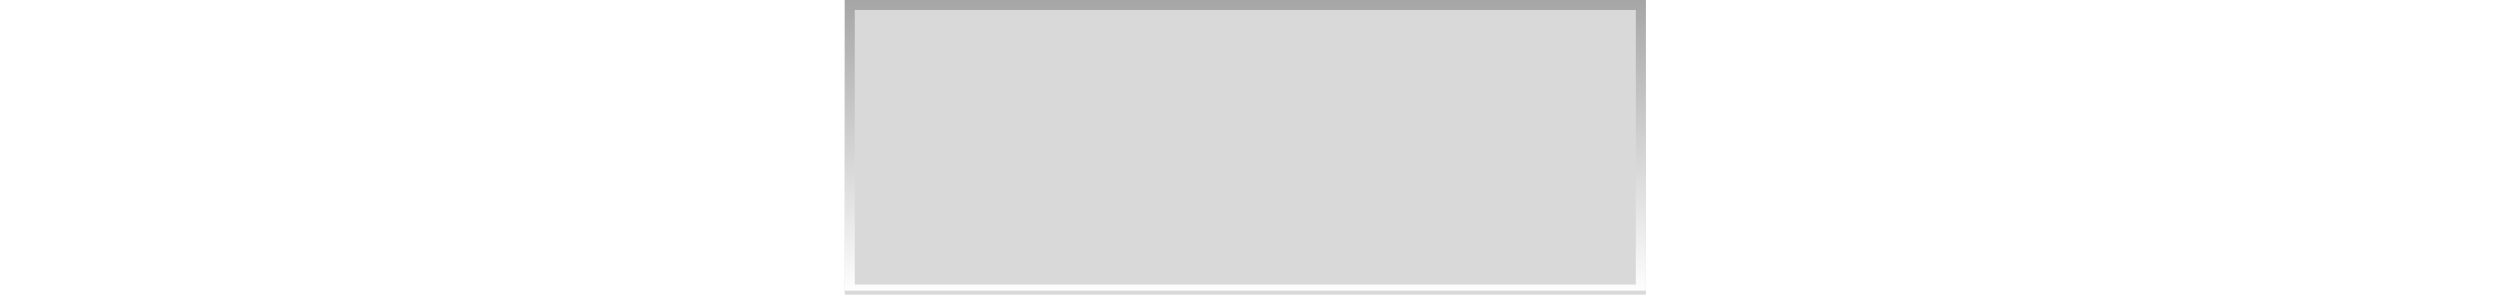
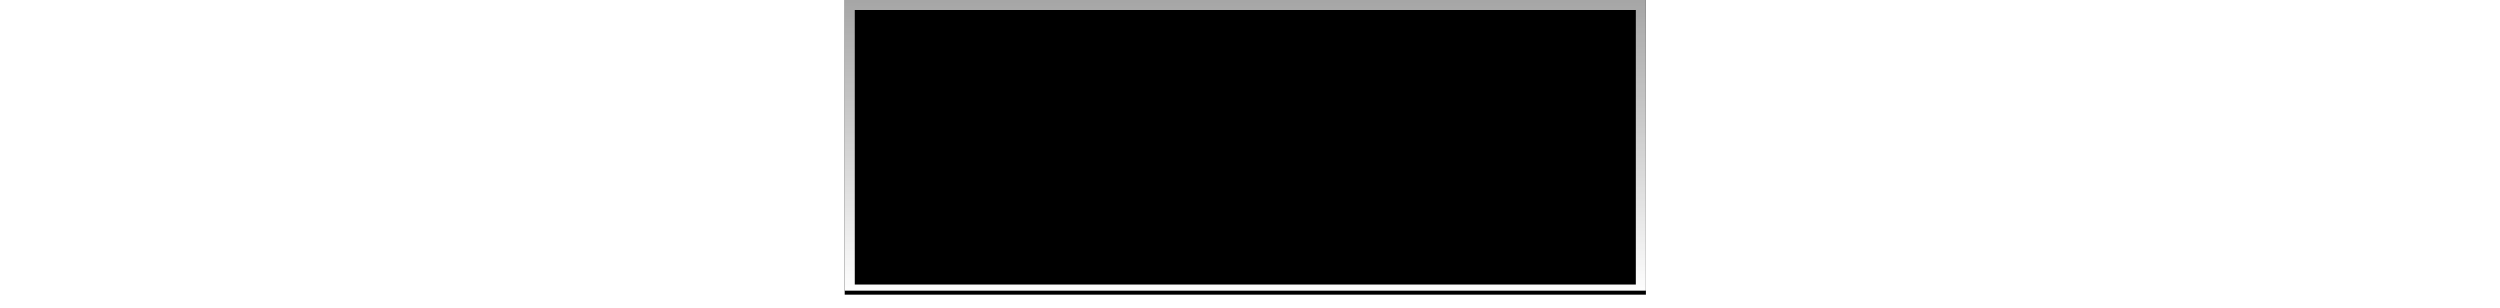
<svg xmlns="http://www.w3.org/2000/svg" width="244" zoomAndPan="magnify" viewBox="0 0 183 22.5" height="30" preserveAspectRatio="xMidYMid meet" version="1.0">
  <defs>
    <clipPath id="c112b1aec5">
      <path d="M 120.41 0 L 180.32 0 L 180.32 21.57 L 120.41 21.57 Z M 120.41 0 " clip-rule="nonzero" />
    </clipPath>
    <clipPath id="b5dc412551">
      <path d="M 179.609 7.191 C 180.039 8.297 180.32 9.555 180.32 10.789 C 180.32 12.023 180.078 13.211 179.648 14.305 C 179.637 14.328 179.637 14.352 179.621 14.375 C 177.906 18.484 173.375 21.512 167.426 21.57 L 120.48 21.57 L 120.48 0 L 167.391 0 C 173.402 0.059 177.934 3.039 179.609 7.191 Z M 179.609 7.191 " clip-rule="nonzero" />
    </clipPath>
    <clipPath id="55c309c331">
      <path d="M 120.242 0 L 180.316 0 L 180.316 21.277 L 120.242 21.277 Z M 120.242 0 " clip-rule="nonzero" />
    </clipPath>
    <clipPath id="184af5a81b">
      <path d="M 179.605 7.191 C 180.035 8.293 180.316 9.555 180.316 10.785 C 180.316 12.02 180.074 13.207 179.645 14.301 C 179.633 14.324 179.633 14.348 179.617 14.371 C 177.902 18.48 173.371 21.504 167.422 21.562 L 120.496 21.562 L 120.496 0 L 167.387 0 C 173.398 0.059 177.93 3.035 179.605 7.191 Z M 179.605 7.191 " clip-rule="nonzero" />
    </clipPath>
    <linearGradient x1="0.002" gradientTransform="matrix(0.644708, 0, 0, 0.644708, 0.000000265437, -0.0000122605)" y1="63.232" x2="44.982" gradientUnits="userSpaceOnUse" y2="63.232" id="5216bf5469">
      <stop stop-opacity="1" stop-color="rgb(65.102%, 65.102%, 65.102%)" offset="0" />
      <stop stop-opacity="1" stop-color="rgb(65.236%, 65.236%, 65.236%)" offset="0.008" />
      <stop stop-opacity="1" stop-color="rgb(65.504%, 65.504%, 65.504%)" offset="0.016" />
      <stop stop-opacity="1" stop-color="rgb(65.773%, 65.773%, 65.773%)" offset="0.023" />
      <stop stop-opacity="1" stop-color="rgb(66.043%, 66.043%, 66.043%)" offset="0.031" />
      <stop stop-opacity="1" stop-color="rgb(66.312%, 66.312%, 66.312%)" offset="0.039" />
      <stop stop-opacity="1" stop-color="rgb(66.58%, 66.58%, 66.58%)" offset="0.047" />
      <stop stop-opacity="1" stop-color="rgb(66.85%, 66.85%, 66.85%)" offset="0.055" />
      <stop stop-opacity="1" stop-color="rgb(67.119%, 67.119%, 67.119%)" offset="0.062" />
      <stop stop-opacity="1" stop-color="rgb(67.387%, 67.387%, 67.387%)" offset="0.07" />
      <stop stop-opacity="1" stop-color="rgb(67.656%, 67.656%, 67.656%)" offset="0.078" />
      <stop stop-opacity="1" stop-color="rgb(67.926%, 67.926%, 67.926%)" offset="0.086" />
      <stop stop-opacity="1" stop-color="rgb(68.195%, 68.195%, 68.195%)" offset="0.094" />
      <stop stop-opacity="1" stop-color="rgb(68.463%, 68.463%, 68.463%)" offset="0.102" />
      <stop stop-opacity="1" stop-color="rgb(68.733%, 68.733%, 68.733%)" offset="0.109" />
      <stop stop-opacity="1" stop-color="rgb(69.002%, 69.002%, 69.002%)" offset="0.117" />
      <stop stop-opacity="1" stop-color="rgb(69.27%, 69.27%, 69.27%)" offset="0.125" />
      <stop stop-opacity="1" stop-color="rgb(69.54%, 69.54%, 69.54%)" offset="0.133" />
      <stop stop-opacity="1" stop-color="rgb(69.809%, 69.809%, 69.809%)" offset="0.141" />
      <stop stop-opacity="1" stop-color="rgb(70.078%, 70.078%, 70.078%)" offset="0.148" />
      <stop stop-opacity="1" stop-color="rgb(70.346%, 70.346%, 70.346%)" offset="0.156" />
      <stop stop-opacity="1" stop-color="rgb(70.616%, 70.616%, 70.616%)" offset="0.164" />
      <stop stop-opacity="1" stop-color="rgb(70.885%, 70.885%, 70.885%)" offset="0.172" />
      <stop stop-opacity="1" stop-color="rgb(71.153%, 71.153%, 71.153%)" offset="0.18" />
      <stop stop-opacity="1" stop-color="rgb(71.423%, 71.423%, 71.423%)" offset="0.188" />
      <stop stop-opacity="1" stop-color="rgb(71.692%, 71.692%, 71.692%)" offset="0.195" />
      <stop stop-opacity="1" stop-color="rgb(71.96%, 71.96%, 71.96%)" offset="0.203" />
      <stop stop-opacity="1" stop-color="rgb(72.231%, 72.231%, 72.231%)" offset="0.211" />
      <stop stop-opacity="1" stop-color="rgb(72.499%, 72.499%, 72.499%)" offset="0.219" />
      <stop stop-opacity="1" stop-color="rgb(72.768%, 72.768%, 72.768%)" offset="0.227" />
      <stop stop-opacity="1" stop-color="rgb(73.038%, 73.038%, 73.038%)" offset="0.234" />
      <stop stop-opacity="1" stop-color="rgb(73.306%, 73.306%, 73.306%)" offset="0.242" />
      <stop stop-opacity="1" stop-color="rgb(73.575%, 73.575%, 73.575%)" offset="0.25" />
      <stop stop-opacity="1" stop-color="rgb(73.843%, 73.843%, 73.843%)" offset="0.258" />
      <stop stop-opacity="1" stop-color="rgb(74.113%, 74.113%, 74.113%)" offset="0.266" />
      <stop stop-opacity="1" stop-color="rgb(74.382%, 74.382%, 74.382%)" offset="0.273" />
      <stop stop-opacity="1" stop-color="rgb(74.651%, 74.651%, 74.651%)" offset="0.281" />
      <stop stop-opacity="1" stop-color="rgb(74.921%, 74.921%, 74.921%)" offset="0.289" />
      <stop stop-opacity="1" stop-color="rgb(75.189%, 75.189%, 75.189%)" offset="0.297" />
      <stop stop-opacity="1" stop-color="rgb(75.458%, 75.458%, 75.458%)" offset="0.305" />
      <stop stop-opacity="1" stop-color="rgb(75.728%, 75.728%, 75.728%)" offset="0.312" />
      <stop stop-opacity="1" stop-color="rgb(75.996%, 75.996%, 75.996%)" offset="0.32" />
      <stop stop-opacity="1" stop-color="rgb(76.265%, 76.265%, 76.265%)" offset="0.328" />
      <stop stop-opacity="1" stop-color="rgb(76.535%, 76.535%, 76.535%)" offset="0.336" />
      <stop stop-opacity="1" stop-color="rgb(76.804%, 76.804%, 76.804%)" offset="0.344" />
      <stop stop-opacity="1" stop-color="rgb(77.072%, 77.072%, 77.072%)" offset="0.352" />
      <stop stop-opacity="1" stop-color="rgb(77.341%, 77.341%, 77.341%)" offset="0.359" />
      <stop stop-opacity="1" stop-color="rgb(77.611%, 77.611%, 77.611%)" offset="0.367" />
      <stop stop-opacity="1" stop-color="rgb(77.879%, 77.879%, 77.879%)" offset="0.375" />
      <stop stop-opacity="1" stop-color="rgb(78.148%, 78.148%, 78.148%)" offset="0.383" />
      <stop stop-opacity="1" stop-color="rgb(78.418%, 78.418%, 78.418%)" offset="0.391" />
      <stop stop-opacity="1" stop-color="rgb(78.687%, 78.687%, 78.687%)" offset="0.398" />
      <stop stop-opacity="1" stop-color="rgb(78.955%, 78.955%, 78.955%)" offset="0.406" />
      <stop stop-opacity="1" stop-color="rgb(79.225%, 79.225%, 79.225%)" offset="0.414" />
      <stop stop-opacity="1" stop-color="rgb(79.494%, 79.494%, 79.494%)" offset="0.422" />
      <stop stop-opacity="1" stop-color="rgb(79.762%, 79.762%, 79.762%)" offset="0.43" />
      <stop stop-opacity="1" stop-color="rgb(80.031%, 80.031%, 80.031%)" offset="0.438" />
      <stop stop-opacity="1" stop-color="rgb(80.301%, 80.301%, 80.301%)" offset="0.445" />
      <stop stop-opacity="1" stop-color="rgb(80.569%, 80.569%, 80.569%)" offset="0.453" />
      <stop stop-opacity="1" stop-color="rgb(80.838%, 80.838%, 80.838%)" offset="0.461" />
      <stop stop-opacity="1" stop-color="rgb(81.108%, 81.108%, 81.108%)" offset="0.469" />
      <stop stop-opacity="1" stop-color="rgb(81.377%, 81.377%, 81.377%)" offset="0.477" />
      <stop stop-opacity="1" stop-color="rgb(81.645%, 81.645%, 81.645%)" offset="0.484" />
      <stop stop-opacity="1" stop-color="rgb(81.915%, 81.915%, 81.915%)" offset="0.492" />
      <stop stop-opacity="1" stop-color="rgb(82.184%, 82.184%, 82.184%)" offset="0.5" />
      <stop stop-opacity="1" stop-color="rgb(82.452%, 82.452%, 82.452%)" offset="0.508" />
      <stop stop-opacity="1" stop-color="rgb(82.722%, 82.722%, 82.722%)" offset="0.516" />
      <stop stop-opacity="1" stop-color="rgb(82.991%, 82.991%, 82.991%)" offset="0.523" />
      <stop stop-opacity="1" stop-color="rgb(83.26%, 83.26%, 83.26%)" offset="0.531" />
      <stop stop-opacity="1" stop-color="rgb(83.528%, 83.528%, 83.528%)" offset="0.539" />
      <stop stop-opacity="1" stop-color="rgb(83.798%, 83.798%, 83.798%)" offset="0.547" />
      <stop stop-opacity="1" stop-color="rgb(84.067%, 84.067%, 84.067%)" offset="0.555" />
      <stop stop-opacity="1" stop-color="rgb(84.335%, 84.335%, 84.335%)" offset="0.562" />
      <stop stop-opacity="1" stop-color="rgb(84.605%, 84.605%, 84.605%)" offset="0.57" />
      <stop stop-opacity="1" stop-color="rgb(84.874%, 84.874%, 84.874%)" offset="0.578" />
      <stop stop-opacity="1" stop-color="rgb(85.143%, 85.143%, 85.143%)" offset="0.586" />
      <stop stop-opacity="1" stop-color="rgb(85.413%, 85.413%, 85.413%)" offset="0.594" />
      <stop stop-opacity="1" stop-color="rgb(85.681%, 85.681%, 85.681%)" offset="0.602" />
      <stop stop-opacity="1" stop-color="rgb(85.95%, 85.95%, 85.95%)" offset="0.609" />
      <stop stop-opacity="1" stop-color="rgb(86.218%, 86.218%, 86.218%)" offset="0.617" />
      <stop stop-opacity="1" stop-color="rgb(86.488%, 86.488%, 86.488%)" offset="0.625" />
      <stop stop-opacity="1" stop-color="rgb(86.757%, 86.757%, 86.757%)" offset="0.633" />
      <stop stop-opacity="1" stop-color="rgb(87.025%, 87.025%, 87.025%)" offset="0.641" />
      <stop stop-opacity="1" stop-color="rgb(87.296%, 87.296%, 87.296%)" offset="0.648" />
      <stop stop-opacity="1" stop-color="rgb(87.564%, 87.564%, 87.564%)" offset="0.656" />
      <stop stop-opacity="1" stop-color="rgb(87.833%, 87.833%, 87.833%)" offset="0.664" />
      <stop stop-opacity="1" stop-color="rgb(88.103%, 88.103%, 88.103%)" offset="0.672" />
      <stop stop-opacity="1" stop-color="rgb(88.371%, 88.371%, 88.371%)" offset="0.68" />
      <stop stop-opacity="1" stop-color="rgb(88.64%, 88.64%, 88.64%)" offset="0.688" />
      <stop stop-opacity="1" stop-color="rgb(88.91%, 88.91%, 88.91%)" offset="0.695" />
      <stop stop-opacity="1" stop-color="rgb(89.178%, 89.178%, 89.178%)" offset="0.703" />
      <stop stop-opacity="1" stop-color="rgb(89.447%, 89.447%, 89.447%)" offset="0.711" />
      <stop stop-opacity="1" stop-color="rgb(89.716%, 89.716%, 89.716%)" offset="0.719" />
      <stop stop-opacity="1" stop-color="rgb(89.986%, 89.986%, 89.986%)" offset="0.727" />
      <stop stop-opacity="1" stop-color="rgb(90.254%, 90.254%, 90.254%)" offset="0.734" />
      <stop stop-opacity="1" stop-color="rgb(90.523%, 90.523%, 90.523%)" offset="0.742" />
      <stop stop-opacity="1" stop-color="rgb(90.793%, 90.793%, 90.793%)" offset="0.75" />
      <stop stop-opacity="1" stop-color="rgb(91.061%, 91.061%, 91.061%)" offset="0.758" />
      <stop stop-opacity="1" stop-color="rgb(91.33%, 91.33%, 91.33%)" offset="0.766" />
      <stop stop-opacity="1" stop-color="rgb(91.6%, 91.6%, 91.6%)" offset="0.773" />
      <stop stop-opacity="1" stop-color="rgb(91.869%, 91.869%, 91.869%)" offset="0.781" />
      <stop stop-opacity="1" stop-color="rgb(92.137%, 92.137%, 92.137%)" offset="0.789" />
      <stop stop-opacity="1" stop-color="rgb(92.407%, 92.407%, 92.407%)" offset="0.797" />
      <stop stop-opacity="1" stop-color="rgb(92.676%, 92.676%, 92.676%)" offset="0.805" />
      <stop stop-opacity="1" stop-color="rgb(92.944%, 92.944%, 92.944%)" offset="0.812" />
      <stop stop-opacity="1" stop-color="rgb(93.213%, 93.213%, 93.213%)" offset="0.82" />
      <stop stop-opacity="1" stop-color="rgb(93.483%, 93.483%, 93.483%)" offset="0.828" />
      <stop stop-opacity="1" stop-color="rgb(93.752%, 93.752%, 93.752%)" offset="0.836" />
      <stop stop-opacity="1" stop-color="rgb(94.02%, 94.02%, 94.02%)" offset="0.844" />
      <stop stop-opacity="1" stop-color="rgb(94.29%, 94.29%, 94.29%)" offset="0.852" />
      <stop stop-opacity="1" stop-color="rgb(94.559%, 94.559%, 94.559%)" offset="0.859" />
      <stop stop-opacity="1" stop-color="rgb(94.827%, 94.827%, 94.827%)" offset="0.867" />
      <stop stop-opacity="1" stop-color="rgb(95.097%, 95.097%, 95.097%)" offset="0.875" />
      <stop stop-opacity="1" stop-color="rgb(95.366%, 95.366%, 95.366%)" offset="0.883" />
      <stop stop-opacity="1" stop-color="rgb(95.634%, 95.634%, 95.634%)" offset="0.891" />
      <stop stop-opacity="1" stop-color="rgb(95.903%, 95.903%, 95.903%)" offset="0.898" />
      <stop stop-opacity="1" stop-color="rgb(96.173%, 96.173%, 96.173%)" offset="0.906" />
      <stop stop-opacity="1" stop-color="rgb(96.442%, 96.442%, 96.442%)" offset="0.914" />
      <stop stop-opacity="1" stop-color="rgb(96.71%, 96.71%, 96.71%)" offset="0.922" />
      <stop stop-opacity="1" stop-color="rgb(96.98%, 96.98%, 96.98%)" offset="0.93" />
      <stop stop-opacity="1" stop-color="rgb(97.249%, 97.249%, 97.249%)" offset="0.938" />
      <stop stop-opacity="1" stop-color="rgb(97.517%, 97.517%, 97.517%)" offset="0.945" />
      <stop stop-opacity="1" stop-color="rgb(97.787%, 97.787%, 97.787%)" offset="0.953" />
      <stop stop-opacity="1" stop-color="rgb(98.056%, 98.056%, 98.056%)" offset="0.961" />
      <stop stop-opacity="1" stop-color="rgb(98.325%, 98.325%, 98.325%)" offset="0.969" />
      <stop stop-opacity="1" stop-color="rgb(98.595%, 98.595%, 98.595%)" offset="0.977" />
      <stop stop-opacity="1" stop-color="rgb(98.863%, 98.863%, 98.863%)" offset="0.984" />
      <stop stop-opacity="1" stop-color="rgb(99.132%, 99.132%, 99.132%)" offset="0.992" />
      <stop stop-opacity="1" stop-color="rgb(99.4%, 99.4%, 99.4%)" offset="1" />
    </linearGradient>
    <clipPath id="e4a8f32205">
      <path d="M 61.82 0 L 120.48 0 L 120.48 21.57 L 61.82 21.57 Z M 61.82 0 " clip-rule="nonzero" />
    </clipPath>
    <clipPath id="fa324ca0f5">
      <path d="M 61.836 0 L 120.477 0 L 120.477 21.277 L 61.836 21.277 Z M 61.836 0 " clip-rule="nonzero" />
    </clipPath>
    <linearGradient x1="0.001" gradientTransform="matrix(2.373225, 0, 0, 2.373225, 0.00000177443, -0.00000326215)" y1="16.839" x2="12.22" gradientUnits="userSpaceOnUse" y2="16.839" id="5a7f765117">
      <stop stop-opacity="1" stop-color="rgb(65.1%, 65.1%, 65.1%)" offset="0" />
      <stop stop-opacity="1" stop-color="rgb(65.234%, 65.234%, 65.234%)" offset="0.008" />
      <stop stop-opacity="1" stop-color="rgb(65.504%, 65.504%, 65.504%)" offset="0.016" />
      <stop stop-opacity="1" stop-color="rgb(65.773%, 65.773%, 65.773%)" offset="0.023" />
      <stop stop-opacity="1" stop-color="rgb(66.042%, 66.042%, 66.042%)" offset="0.031" />
      <stop stop-opacity="1" stop-color="rgb(66.312%, 66.312%, 66.312%)" offset="0.039" />
      <stop stop-opacity="1" stop-color="rgb(66.58%, 66.58%, 66.58%)" offset="0.047" />
      <stop stop-opacity="1" stop-color="rgb(66.849%, 66.849%, 66.849%)" offset="0.055" />
      <stop stop-opacity="1" stop-color="rgb(67.119%, 67.119%, 67.119%)" offset="0.062" />
      <stop stop-opacity="1" stop-color="rgb(67.387%, 67.387%, 67.387%)" offset="0.07" />
      <stop stop-opacity="1" stop-color="rgb(67.656%, 67.656%, 67.656%)" offset="0.078" />
      <stop stop-opacity="1" stop-color="rgb(67.926%, 67.926%, 67.926%)" offset="0.086" />
      <stop stop-opacity="1" stop-color="rgb(68.195%, 68.195%, 68.195%)" offset="0.094" />
      <stop stop-opacity="1" stop-color="rgb(68.463%, 68.463%, 68.463%)" offset="0.102" />
      <stop stop-opacity="1" stop-color="rgb(68.732%, 68.732%, 68.732%)" offset="0.109" />
      <stop stop-opacity="1" stop-color="rgb(69.002%, 69.002%, 69.002%)" offset="0.117" />
      <stop stop-opacity="1" stop-color="rgb(69.27%, 69.27%, 69.27%)" offset="0.125" />
      <stop stop-opacity="1" stop-color="rgb(69.539%, 69.539%, 69.539%)" offset="0.133" />
      <stop stop-opacity="1" stop-color="rgb(69.809%, 69.809%, 69.809%)" offset="0.141" />
      <stop stop-opacity="1" stop-color="rgb(70.078%, 70.078%, 70.078%)" offset="0.148" />
      <stop stop-opacity="1" stop-color="rgb(70.346%, 70.346%, 70.346%)" offset="0.156" />
      <stop stop-opacity="1" stop-color="rgb(70.616%, 70.616%, 70.616%)" offset="0.164" />
      <stop stop-opacity="1" stop-color="rgb(70.885%, 70.885%, 70.885%)" offset="0.172" />
      <stop stop-opacity="1" stop-color="rgb(71.153%, 71.153%, 71.153%)" offset="0.18" />
      <stop stop-opacity="1" stop-color="rgb(71.423%, 71.423%, 71.423%)" offset="0.188" />
      <stop stop-opacity="1" stop-color="rgb(71.692%, 71.692%, 71.692%)" offset="0.195" />
      <stop stop-opacity="1" stop-color="rgb(71.96%, 71.96%, 71.96%)" offset="0.203" />
      <stop stop-opacity="1" stop-color="rgb(72.229%, 72.229%, 72.229%)" offset="0.211" />
      <stop stop-opacity="1" stop-color="rgb(72.499%, 72.499%, 72.499%)" offset="0.219" />
      <stop stop-opacity="1" stop-color="rgb(72.768%, 72.768%, 72.768%)" offset="0.227" />
      <stop stop-opacity="1" stop-color="rgb(73.036%, 73.036%, 73.036%)" offset="0.234" />
      <stop stop-opacity="1" stop-color="rgb(73.306%, 73.306%, 73.306%)" offset="0.242" />
      <stop stop-opacity="1" stop-color="rgb(73.575%, 73.575%, 73.575%)" offset="0.25" />
      <stop stop-opacity="1" stop-color="rgb(73.843%, 73.843%, 73.843%)" offset="0.258" />
      <stop stop-opacity="1" stop-color="rgb(74.113%, 74.113%, 74.113%)" offset="0.266" />
      <stop stop-opacity="1" stop-color="rgb(74.382%, 74.382%, 74.382%)" offset="0.273" />
      <stop stop-opacity="1" stop-color="rgb(74.651%, 74.651%, 74.651%)" offset="0.281" />
      <stop stop-opacity="1" stop-color="rgb(74.921%, 74.921%, 74.921%)" offset="0.289" />
      <stop stop-opacity="1" stop-color="rgb(75.189%, 75.189%, 75.189%)" offset="0.297" />
      <stop stop-opacity="1" stop-color="rgb(75.458%, 75.458%, 75.458%)" offset="0.305" />
      <stop stop-opacity="1" stop-color="rgb(75.726%, 75.726%, 75.726%)" offset="0.312" />
      <stop stop-opacity="1" stop-color="rgb(75.996%, 75.996%, 75.996%)" offset="0.32" />
      <stop stop-opacity="1" stop-color="rgb(76.265%, 76.265%, 76.265%)" offset="0.328" />
      <stop stop-opacity="1" stop-color="rgb(76.534%, 76.534%, 76.534%)" offset="0.336" />
      <stop stop-opacity="1" stop-color="rgb(76.804%, 76.804%, 76.804%)" offset="0.344" />
      <stop stop-opacity="1" stop-color="rgb(77.072%, 77.072%, 77.072%)" offset="0.352" />
      <stop stop-opacity="1" stop-color="rgb(77.341%, 77.341%, 77.341%)" offset="0.359" />
      <stop stop-opacity="1" stop-color="rgb(77.611%, 77.611%, 77.611%)" offset="0.367" />
      <stop stop-opacity="1" stop-color="rgb(77.879%, 77.879%, 77.879%)" offset="0.375" />
      <stop stop-opacity="1" stop-color="rgb(78.148%, 78.148%, 78.148%)" offset="0.383" />
      <stop stop-opacity="1" stop-color="rgb(78.418%, 78.418%, 78.418%)" offset="0.391" />
      <stop stop-opacity="1" stop-color="rgb(78.687%, 78.687%, 78.687%)" offset="0.398" />
      <stop stop-opacity="1" stop-color="rgb(78.955%, 78.955%, 78.955%)" offset="0.406" />
      <stop stop-opacity="1" stop-color="rgb(79.225%, 79.225%, 79.225%)" offset="0.414" />
      <stop stop-opacity="1" stop-color="rgb(79.494%, 79.494%, 79.494%)" offset="0.422" />
      <stop stop-opacity="1" stop-color="rgb(79.762%, 79.762%, 79.762%)" offset="0.43" />
      <stop stop-opacity="1" stop-color="rgb(80.031%, 80.031%, 80.031%)" offset="0.438" />
      <stop stop-opacity="1" stop-color="rgb(80.301%, 80.301%, 80.301%)" offset="0.445" />
      <stop stop-opacity="1" stop-color="rgb(80.569%, 80.569%, 80.569%)" offset="0.453" />
      <stop stop-opacity="1" stop-color="rgb(80.838%, 80.838%, 80.838%)" offset="0.461" />
      <stop stop-opacity="1" stop-color="rgb(81.108%, 81.108%, 81.108%)" offset="0.469" />
      <stop stop-opacity="1" stop-color="rgb(81.377%, 81.377%, 81.377%)" offset="0.477" />
      <stop stop-opacity="1" stop-color="rgb(81.645%, 81.645%, 81.645%)" offset="0.484" />
      <stop stop-opacity="1" stop-color="rgb(81.915%, 81.915%, 81.915%)" offset="0.492" />
      <stop stop-opacity="1" stop-color="rgb(82.184%, 82.184%, 82.184%)" offset="0.5" />
      <stop stop-opacity="1" stop-color="rgb(82.452%, 82.452%, 82.452%)" offset="0.508" />
      <stop stop-opacity="1" stop-color="rgb(82.722%, 82.722%, 82.722%)" offset="0.516" />
      <stop stop-opacity="1" stop-color="rgb(82.991%, 82.991%, 82.991%)" offset="0.523" />
      <stop stop-opacity="1" stop-color="rgb(83.26%, 83.26%, 83.26%)" offset="0.531" />
      <stop stop-opacity="1" stop-color="rgb(83.528%, 83.528%, 83.528%)" offset="0.539" />
      <stop stop-opacity="1" stop-color="rgb(83.798%, 83.798%, 83.798%)" offset="0.547" />
      <stop stop-opacity="1" stop-color="rgb(84.067%, 84.067%, 84.067%)" offset="0.555" />
      <stop stop-opacity="1" stop-color="rgb(84.335%, 84.335%, 84.335%)" offset="0.562" />
      <stop stop-opacity="1" stop-color="rgb(84.605%, 84.605%, 84.605%)" offset="0.57" />
      <stop stop-opacity="1" stop-color="rgb(84.874%, 84.874%, 84.874%)" offset="0.578" />
      <stop stop-opacity="1" stop-color="rgb(85.143%, 85.143%, 85.143%)" offset="0.586" />
      <stop stop-opacity="1" stop-color="rgb(85.413%, 85.413%, 85.413%)" offset="0.594" />
      <stop stop-opacity="1" stop-color="rgb(85.681%, 85.681%, 85.681%)" offset="0.602" />
      <stop stop-opacity="1" stop-color="rgb(85.95%, 85.95%, 85.95%)" offset="0.609" />
      <stop stop-opacity="1" stop-color="rgb(86.22%, 86.22%, 86.22%)" offset="0.617" />
      <stop stop-opacity="1" stop-color="rgb(86.488%, 86.488%, 86.488%)" offset="0.625" />
      <stop stop-opacity="1" stop-color="rgb(86.757%, 86.757%, 86.757%)" offset="0.633" />
      <stop stop-opacity="1" stop-color="rgb(87.025%, 87.025%, 87.025%)" offset="0.641" />
      <stop stop-opacity="1" stop-color="rgb(87.296%, 87.296%, 87.296%)" offset="0.648" />
      <stop stop-opacity="1" stop-color="rgb(87.564%, 87.564%, 87.564%)" offset="0.656" />
      <stop stop-opacity="1" stop-color="rgb(87.833%, 87.833%, 87.833%)" offset="0.664" />
      <stop stop-opacity="1" stop-color="rgb(88.103%, 88.103%, 88.103%)" offset="0.672" />
      <stop stop-opacity="1" stop-color="rgb(88.371%, 88.371%, 88.371%)" offset="0.68" />
      <stop stop-opacity="1" stop-color="rgb(88.64%, 88.64%, 88.64%)" offset="0.688" />
      <stop stop-opacity="1" stop-color="rgb(88.91%, 88.91%, 88.91%)" offset="0.695" />
      <stop stop-opacity="1" stop-color="rgb(89.178%, 89.178%, 89.178%)" offset="0.703" />
      <stop stop-opacity="1" stop-color="rgb(89.447%, 89.447%, 89.447%)" offset="0.711" />
      <stop stop-opacity="1" stop-color="rgb(89.717%, 89.717%, 89.717%)" offset="0.719" />
      <stop stop-opacity="1" stop-color="rgb(89.986%, 89.986%, 89.986%)" offset="0.727" />
      <stop stop-opacity="1" stop-color="rgb(90.254%, 90.254%, 90.254%)" offset="0.734" />
      <stop stop-opacity="1" stop-color="rgb(90.523%, 90.523%, 90.523%)" offset="0.742" />
      <stop stop-opacity="1" stop-color="rgb(90.793%, 90.793%, 90.793%)" offset="0.75" />
      <stop stop-opacity="1" stop-color="rgb(91.061%, 91.061%, 91.061%)" offset="0.758" />
      <stop stop-opacity="1" stop-color="rgb(91.33%, 91.33%, 91.33%)" offset="0.766" />
      <stop stop-opacity="1" stop-color="rgb(91.6%, 91.6%, 91.6%)" offset="0.773" />
      <stop stop-opacity="1" stop-color="rgb(91.869%, 91.869%, 91.869%)" offset="0.781" />
      <stop stop-opacity="1" stop-color="rgb(92.137%, 92.137%, 92.137%)" offset="0.789" />
      <stop stop-opacity="1" stop-color="rgb(92.407%, 92.407%, 92.407%)" offset="0.797" />
      <stop stop-opacity="1" stop-color="rgb(92.676%, 92.676%, 92.676%)" offset="0.805" />
      <stop stop-opacity="1" stop-color="rgb(92.944%, 92.944%, 92.944%)" offset="0.812" />
      <stop stop-opacity="1" stop-color="rgb(93.214%, 93.214%, 93.214%)" offset="0.82" />
      <stop stop-opacity="1" stop-color="rgb(93.483%, 93.483%, 93.483%)" offset="0.828" />
      <stop stop-opacity="1" stop-color="rgb(93.752%, 93.752%, 93.752%)" offset="0.836" />
      <stop stop-opacity="1" stop-color="rgb(94.02%, 94.02%, 94.02%)" offset="0.844" />
      <stop stop-opacity="1" stop-color="rgb(94.29%, 94.29%, 94.29%)" offset="0.852" />
      <stop stop-opacity="1" stop-color="rgb(94.559%, 94.559%, 94.559%)" offset="0.859" />
      <stop stop-opacity="1" stop-color="rgb(94.827%, 94.827%, 94.827%)" offset="0.867" />
      <stop stop-opacity="1" stop-color="rgb(95.097%, 95.097%, 95.097%)" offset="0.875" />
      <stop stop-opacity="1" stop-color="rgb(95.366%, 95.366%, 95.366%)" offset="0.883" />
      <stop stop-opacity="1" stop-color="rgb(95.634%, 95.634%, 95.634%)" offset="0.891" />
      <stop stop-opacity="1" stop-color="rgb(95.905%, 95.905%, 95.905%)" offset="0.898" />
      <stop stop-opacity="1" stop-color="rgb(96.173%, 96.173%, 96.173%)" offset="0.906" />
      <stop stop-opacity="1" stop-color="rgb(96.442%, 96.442%, 96.442%)" offset="0.914" />
      <stop stop-opacity="1" stop-color="rgb(96.712%, 96.712%, 96.712%)" offset="0.922" />
      <stop stop-opacity="1" stop-color="rgb(96.98%, 96.98%, 96.98%)" offset="0.93" />
      <stop stop-opacity="1" stop-color="rgb(97.249%, 97.249%, 97.249%)" offset="0.938" />
      <stop stop-opacity="1" stop-color="rgb(97.519%, 97.519%, 97.519%)" offset="0.945" />
      <stop stop-opacity="1" stop-color="rgb(97.787%, 97.787%, 97.787%)" offset="0.953" />
      <stop stop-opacity="1" stop-color="rgb(98.056%, 98.056%, 98.056%)" offset="0.961" />
      <stop stop-opacity="1" stop-color="rgb(98.325%, 98.325%, 98.325%)" offset="0.969" />
      <stop stop-opacity="1" stop-color="rgb(98.595%, 98.595%, 98.595%)" offset="0.977" />
      <stop stop-opacity="1" stop-color="rgb(98.863%, 98.863%, 98.863%)" offset="0.984" />
      <stop stop-opacity="1" stop-color="rgb(99.132%, 99.132%, 99.132%)" offset="0.992" />
      <stop stop-opacity="1" stop-color="rgb(99.402%, 99.402%, 99.402%)" offset="1" />
    </linearGradient>
    <clipPath id="4b605babcb">
      <path d="M 1.992 0 L 61.898 0 L 61.898 21.562 L 1.992 21.562 Z M 1.992 0 " clip-rule="nonzero" />
    </clipPath>
    <clipPath id="fe20806f8a">
      <path d="M 2.699 14.367 C 2.273 13.266 1.992 12.004 1.992 10.77 C 1.992 9.539 2.23 8.352 2.66 7.254 C 2.676 7.23 2.676 7.211 2.688 7.188 C 4.402 3.078 8.934 0.051 14.887 -0.008 L 61.832 -0.008 L 61.832 21.562 L 14.922 21.562 C 8.906 21.504 4.375 18.523 2.699 14.367 Z M 2.699 14.367 " clip-rule="nonzero" />
    </clipPath>
    <clipPath id="d95b4e2b84">
      <path d="M 1.996 0.285 L 62 0.285 L 62 21.562 L 1.996 21.562 Z M 1.996 0.285 " clip-rule="nonzero" />
    </clipPath>
    <clipPath id="a8cf81d4e6">
      <path d="M 2.707 14.371 C 2.277 13.27 1.996 12.008 1.996 10.773 C 1.996 9.543 2.238 8.355 2.664 7.262 C 2.68 7.238 2.68 7.215 2.691 7.191 C 4.406 3.082 8.938 0.059 14.887 0 L 61.816 0 L 61.816 21.562 L 14.922 21.562 C 8.91 21.504 4.383 18.523 2.707 14.371 Z M 2.707 14.371 " clip-rule="nonzero" />
    </clipPath>
    <linearGradient x1="0" gradientTransform="matrix(0.644708, 0, 0, 0.644708, -0.000000637876, -0.0000000000379492)" y1="63.232" x2="44.982" gradientUnits="userSpaceOnUse" y2="63.232" id="46f88fafa2">
      <stop stop-opacity="1" stop-color="rgb(65.099%, 65.099%, 65.099%)" offset="0" />
      <stop stop-opacity="1" stop-color="rgb(65.233%, 65.233%, 65.233%)" offset="0.008" />
      <stop stop-opacity="1" stop-color="rgb(65.503%, 65.503%, 65.503%)" offset="0.016" />
      <stop stop-opacity="1" stop-color="rgb(65.771%, 65.771%, 65.771%)" offset="0.023" />
      <stop stop-opacity="1" stop-color="rgb(66.04%, 66.04%, 66.04%)" offset="0.031" />
      <stop stop-opacity="1" stop-color="rgb(66.31%, 66.31%, 66.31%)" offset="0.039" />
      <stop stop-opacity="1" stop-color="rgb(66.579%, 66.579%, 66.579%)" offset="0.047" />
      <stop stop-opacity="1" stop-color="rgb(66.847%, 66.847%, 66.847%)" offset="0.055" />
      <stop stop-opacity="1" stop-color="rgb(67.117%, 67.117%, 67.117%)" offset="0.062" />
      <stop stop-opacity="1" stop-color="rgb(67.386%, 67.386%, 67.386%)" offset="0.07" />
      <stop stop-opacity="1" stop-color="rgb(67.654%, 67.654%, 67.654%)" offset="0.078" />
      <stop stop-opacity="1" stop-color="rgb(67.924%, 67.924%, 67.924%)" offset="0.086" />
      <stop stop-opacity="1" stop-color="rgb(68.193%, 68.193%, 68.193%)" offset="0.094" />
      <stop stop-opacity="1" stop-color="rgb(68.462%, 68.462%, 68.462%)" offset="0.102" />
      <stop stop-opacity="1" stop-color="rgb(68.732%, 68.732%, 68.732%)" offset="0.109" />
      <stop stop-opacity="1" stop-color="rgb(69%, 69%, 69%)" offset="0.117" />
      <stop stop-opacity="1" stop-color="rgb(69.269%, 69.269%, 69.269%)" offset="0.125" />
      <stop stop-opacity="1" stop-color="rgb(69.537%, 69.537%, 69.537%)" offset="0.133" />
      <stop stop-opacity="1" stop-color="rgb(69.807%, 69.807%, 69.807%)" offset="0.141" />
      <stop stop-opacity="1" stop-color="rgb(70.076%, 70.076%, 70.076%)" offset="0.148" />
      <stop stop-opacity="1" stop-color="rgb(70.345%, 70.345%, 70.345%)" offset="0.156" />
      <stop stop-opacity="1" stop-color="rgb(70.615%, 70.615%, 70.615%)" offset="0.164" />
      <stop stop-opacity="1" stop-color="rgb(70.883%, 70.883%, 70.883%)" offset="0.172" />
      <stop stop-opacity="1" stop-color="rgb(71.152%, 71.152%, 71.152%)" offset="0.18" />
      <stop stop-opacity="1" stop-color="rgb(71.422%, 71.422%, 71.422%)" offset="0.188" />
      <stop stop-opacity="1" stop-color="rgb(71.69%, 71.69%, 71.69%)" offset="0.195" />
      <stop stop-opacity="1" stop-color="rgb(71.959%, 71.959%, 71.959%)" offset="0.203" />
      <stop stop-opacity="1" stop-color="rgb(72.229%, 72.229%, 72.229%)" offset="0.211" />
      <stop stop-opacity="1" stop-color="rgb(72.498%, 72.498%, 72.498%)" offset="0.219" />
      <stop stop-opacity="1" stop-color="rgb(72.766%, 72.766%, 72.766%)" offset="0.227" />
      <stop stop-opacity="1" stop-color="rgb(73.036%, 73.036%, 73.036%)" offset="0.234" />
      <stop stop-opacity="1" stop-color="rgb(73.305%, 73.305%, 73.305%)" offset="0.242" />
      <stop stop-opacity="1" stop-color="rgb(73.573%, 73.573%, 73.573%)" offset="0.25" />
      <stop stop-opacity="1" stop-color="rgb(73.843%, 73.843%, 73.843%)" offset="0.258" />
      <stop stop-opacity="1" stop-color="rgb(74.112%, 74.112%, 74.112%)" offset="0.266" />
      <stop stop-opacity="1" stop-color="rgb(74.38%, 74.38%, 74.38%)" offset="0.273" />
      <stop stop-opacity="1" stop-color="rgb(74.649%, 74.649%, 74.649%)" offset="0.281" />
      <stop stop-opacity="1" stop-color="rgb(74.919%, 74.919%, 74.919%)" offset="0.289" />
      <stop stop-opacity="1" stop-color="rgb(75.188%, 75.188%, 75.188%)" offset="0.297" />
      <stop stop-opacity="1" stop-color="rgb(75.456%, 75.456%, 75.456%)" offset="0.305" />
      <stop stop-opacity="1" stop-color="rgb(75.726%, 75.726%, 75.726%)" offset="0.312" />
      <stop stop-opacity="1" stop-color="rgb(75.995%, 75.995%, 75.995%)" offset="0.32" />
      <stop stop-opacity="1" stop-color="rgb(76.263%, 76.263%, 76.263%)" offset="0.328" />
      <stop stop-opacity="1" stop-color="rgb(76.534%, 76.534%, 76.534%)" offset="0.336" />
      <stop stop-opacity="1" stop-color="rgb(76.802%, 76.802%, 76.802%)" offset="0.344" />
      <stop stop-opacity="1" stop-color="rgb(77.071%, 77.071%, 77.071%)" offset="0.352" />
      <stop stop-opacity="1" stop-color="rgb(77.341%, 77.341%, 77.341%)" offset="0.359" />
      <stop stop-opacity="1" stop-color="rgb(77.609%, 77.609%, 77.609%)" offset="0.367" />
      <stop stop-opacity="1" stop-color="rgb(77.878%, 77.878%, 77.878%)" offset="0.375" />
      <stop stop-opacity="1" stop-color="rgb(78.148%, 78.148%, 78.148%)" offset="0.383" />
      <stop stop-opacity="1" stop-color="rgb(78.416%, 78.416%, 78.416%)" offset="0.391" />
      <stop stop-opacity="1" stop-color="rgb(78.685%, 78.685%, 78.685%)" offset="0.398" />
      <stop stop-opacity="1" stop-color="rgb(78.954%, 78.954%, 78.954%)" offset="0.406" />
      <stop stop-opacity="1" stop-color="rgb(79.224%, 79.224%, 79.224%)" offset="0.414" />
      <stop stop-opacity="1" stop-color="rgb(79.492%, 79.492%, 79.492%)" offset="0.422" />
      <stop stop-opacity="1" stop-color="rgb(79.761%, 79.761%, 79.761%)" offset="0.43" />
      <stop stop-opacity="1" stop-color="rgb(80.031%, 80.031%, 80.031%)" offset="0.438" />
      <stop stop-opacity="1" stop-color="rgb(80.299%, 80.299%, 80.299%)" offset="0.445" />
      <stop stop-opacity="1" stop-color="rgb(80.568%, 80.568%, 80.568%)" offset="0.453" />
      <stop stop-opacity="1" stop-color="rgb(80.838%, 80.838%, 80.838%)" offset="0.461" />
      <stop stop-opacity="1" stop-color="rgb(81.107%, 81.107%, 81.107%)" offset="0.469" />
      <stop stop-opacity="1" stop-color="rgb(81.375%, 81.375%, 81.375%)" offset="0.477" />
      <stop stop-opacity="1" stop-color="rgb(81.645%, 81.645%, 81.645%)" offset="0.484" />
      <stop stop-opacity="1" stop-color="rgb(81.914%, 81.914%, 81.914%)" offset="0.492" />
      <stop stop-opacity="1" stop-color="rgb(82.182%, 82.182%, 82.182%)" offset="0.5" />
      <stop stop-opacity="1" stop-color="rgb(82.452%, 82.452%, 82.452%)" offset="0.508" />
      <stop stop-opacity="1" stop-color="rgb(82.721%, 82.721%, 82.721%)" offset="0.516" />
      <stop stop-opacity="1" stop-color="rgb(82.99%, 82.99%, 82.99%)" offset="0.523" />
      <stop stop-opacity="1" stop-color="rgb(83.26%, 83.26%, 83.26%)" offset="0.531" />
      <stop stop-opacity="1" stop-color="rgb(83.528%, 83.528%, 83.528%)" offset="0.539" />
      <stop stop-opacity="1" stop-color="rgb(83.797%, 83.797%, 83.797%)" offset="0.547" />
      <stop stop-opacity="1" stop-color="rgb(84.065%, 84.065%, 84.065%)" offset="0.555" />
      <stop stop-opacity="1" stop-color="rgb(84.335%, 84.335%, 84.335%)" offset="0.562" />
      <stop stop-opacity="1" stop-color="rgb(84.604%, 84.604%, 84.604%)" offset="0.57" />
      <stop stop-opacity="1" stop-color="rgb(84.872%, 84.872%, 84.872%)" offset="0.578" />
      <stop stop-opacity="1" stop-color="rgb(85.143%, 85.143%, 85.143%)" offset="0.586" />
      <stop stop-opacity="1" stop-color="rgb(85.411%, 85.411%, 85.411%)" offset="0.594" />
      <stop stop-opacity="1" stop-color="rgb(85.68%, 85.68%, 85.68%)" offset="0.602" />
      <stop stop-opacity="1" stop-color="rgb(85.95%, 85.95%, 85.95%)" offset="0.609" />
      <stop stop-opacity="1" stop-color="rgb(86.218%, 86.218%, 86.218%)" offset="0.617" />
      <stop stop-opacity="1" stop-color="rgb(86.487%, 86.487%, 86.487%)" offset="0.625" />
      <stop stop-opacity="1" stop-color="rgb(86.757%, 86.757%, 86.757%)" offset="0.633" />
      <stop stop-opacity="1" stop-color="rgb(87.025%, 87.025%, 87.025%)" offset="0.641" />
      <stop stop-opacity="1" stop-color="rgb(87.294%, 87.294%, 87.294%)" offset="0.648" />
      <stop stop-opacity="1" stop-color="rgb(87.564%, 87.564%, 87.564%)" offset="0.656" />
      <stop stop-opacity="1" stop-color="rgb(87.833%, 87.833%, 87.833%)" offset="0.664" />
      <stop stop-opacity="1" stop-color="rgb(88.101%, 88.101%, 88.101%)" offset="0.672" />
      <stop stop-opacity="1" stop-color="rgb(88.371%, 88.371%, 88.371%)" offset="0.68" />
      <stop stop-opacity="1" stop-color="rgb(88.64%, 88.64%, 88.64%)" offset="0.688" />
      <stop stop-opacity="1" stop-color="rgb(88.908%, 88.908%, 88.908%)" offset="0.695" />
      <stop stop-opacity="1" stop-color="rgb(89.177%, 89.177%, 89.177%)" offset="0.703" />
      <stop stop-opacity="1" stop-color="rgb(89.447%, 89.447%, 89.447%)" offset="0.711" />
      <stop stop-opacity="1" stop-color="rgb(89.716%, 89.716%, 89.716%)" offset="0.719" />
      <stop stop-opacity="1" stop-color="rgb(89.984%, 89.984%, 89.984%)" offset="0.727" />
      <stop stop-opacity="1" stop-color="rgb(90.254%, 90.254%, 90.254%)" offset="0.734" />
      <stop stop-opacity="1" stop-color="rgb(90.523%, 90.523%, 90.523%)" offset="0.742" />
      <stop stop-opacity="1" stop-color="rgb(90.791%, 90.791%, 90.791%)" offset="0.75" />
      <stop stop-opacity="1" stop-color="rgb(91.061%, 91.061%, 91.061%)" offset="0.758" />
      <stop stop-opacity="1" stop-color="rgb(91.33%, 91.33%, 91.33%)" offset="0.766" />
      <stop stop-opacity="1" stop-color="rgb(91.599%, 91.599%, 91.599%)" offset="0.773" />
      <stop stop-opacity="1" stop-color="rgb(91.869%, 91.869%, 91.869%)" offset="0.781" />
      <stop stop-opacity="1" stop-color="rgb(92.137%, 92.137%, 92.137%)" offset="0.789" />
      <stop stop-opacity="1" stop-color="rgb(92.406%, 92.406%, 92.406%)" offset="0.797" />
      <stop stop-opacity="1" stop-color="rgb(92.676%, 92.676%, 92.676%)" offset="0.805" />
      <stop stop-opacity="1" stop-color="rgb(92.944%, 92.944%, 92.944%)" offset="0.812" />
      <stop stop-opacity="1" stop-color="rgb(93.213%, 93.213%, 93.213%)" offset="0.82" />
      <stop stop-opacity="1" stop-color="rgb(93.483%, 93.483%, 93.483%)" offset="0.828" />
      <stop stop-opacity="1" stop-color="rgb(93.752%, 93.752%, 93.752%)" offset="0.836" />
      <stop stop-opacity="1" stop-color="rgb(94.02%, 94.02%, 94.02%)" offset="0.844" />
      <stop stop-opacity="1" stop-color="rgb(94.289%, 94.289%, 94.289%)" offset="0.852" />
      <stop stop-opacity="1" stop-color="rgb(94.559%, 94.559%, 94.559%)" offset="0.859" />
      <stop stop-opacity="1" stop-color="rgb(94.827%, 94.827%, 94.827%)" offset="0.867" />
      <stop stop-opacity="1" stop-color="rgb(95.096%, 95.096%, 95.096%)" offset="0.875" />
      <stop stop-opacity="1" stop-color="rgb(95.366%, 95.366%, 95.366%)" offset="0.883" />
      <stop stop-opacity="1" stop-color="rgb(95.634%, 95.634%, 95.634%)" offset="0.891" />
      <stop stop-opacity="1" stop-color="rgb(95.903%, 95.903%, 95.903%)" offset="0.898" />
      <stop stop-opacity="1" stop-color="rgb(96.173%, 96.173%, 96.173%)" offset="0.906" />
      <stop stop-opacity="1" stop-color="rgb(96.442%, 96.442%, 96.442%)" offset="0.914" />
      <stop stop-opacity="1" stop-color="rgb(96.71%, 96.71%, 96.71%)" offset="0.922" />
      <stop stop-opacity="1" stop-color="rgb(96.98%, 96.98%, 96.98%)" offset="0.93" />
      <stop stop-opacity="1" stop-color="rgb(97.249%, 97.249%, 97.249%)" offset="0.938" />
      <stop stop-opacity="1" stop-color="rgb(97.517%, 97.517%, 97.517%)" offset="0.945" />
      <stop stop-opacity="1" stop-color="rgb(97.787%, 97.787%, 97.787%)" offset="0.953" />
      <stop stop-opacity="1" stop-color="rgb(98.056%, 98.056%, 98.056%)" offset="0.961" />
      <stop stop-opacity="1" stop-color="rgb(98.325%, 98.325%, 98.325%)" offset="0.969" />
      <stop stop-opacity="1" stop-color="rgb(98.593%, 98.593%, 98.593%)" offset="0.977" />
      <stop stop-opacity="1" stop-color="rgb(98.863%, 98.863%, 98.863%)" offset="0.984" />
      <stop stop-opacity="1" stop-color="rgb(99.132%, 99.132%, 99.132%)" offset="0.992" />
      <stop stop-opacity="1" stop-color="rgb(99.4%, 99.4%, 99.4%)" offset="1" />
    </linearGradient>
  </defs>
  <g clip-path="url(#e4a8f32205)">
-     <path fill="#d9d9d9" d="M 120.48 0 L 120.48 21.57 L 61.832 21.57 L 61.832 0 Z M 120.48 0 " fill-opacity="1" fill-rule="nonzero" />
+     <path d="M 120.48 0 L 120.48 21.57 L 61.832 21.57 L 61.832 0 Z M 120.48 0 " fill-opacity="1" fill-rule="nonzero" />
  </g>
  <g clip-path="url(#fa324ca0f5)">
    <path stroke-linecap="butt" transform="matrix(0, 0.733696, -0.733696, 0, 120.4748, -0.000959998)" fill="none" stroke-linejoin="miter" d="M 0.001 -0.002 L 29.39 -0.002 L 29.39 79.923 L 0.001 79.923 Z M 0.001 -0.002 " stroke="url(#5a7f765117)" stroke-width="2" stroke-miterlimit="4" />
  </g>
</svg>
